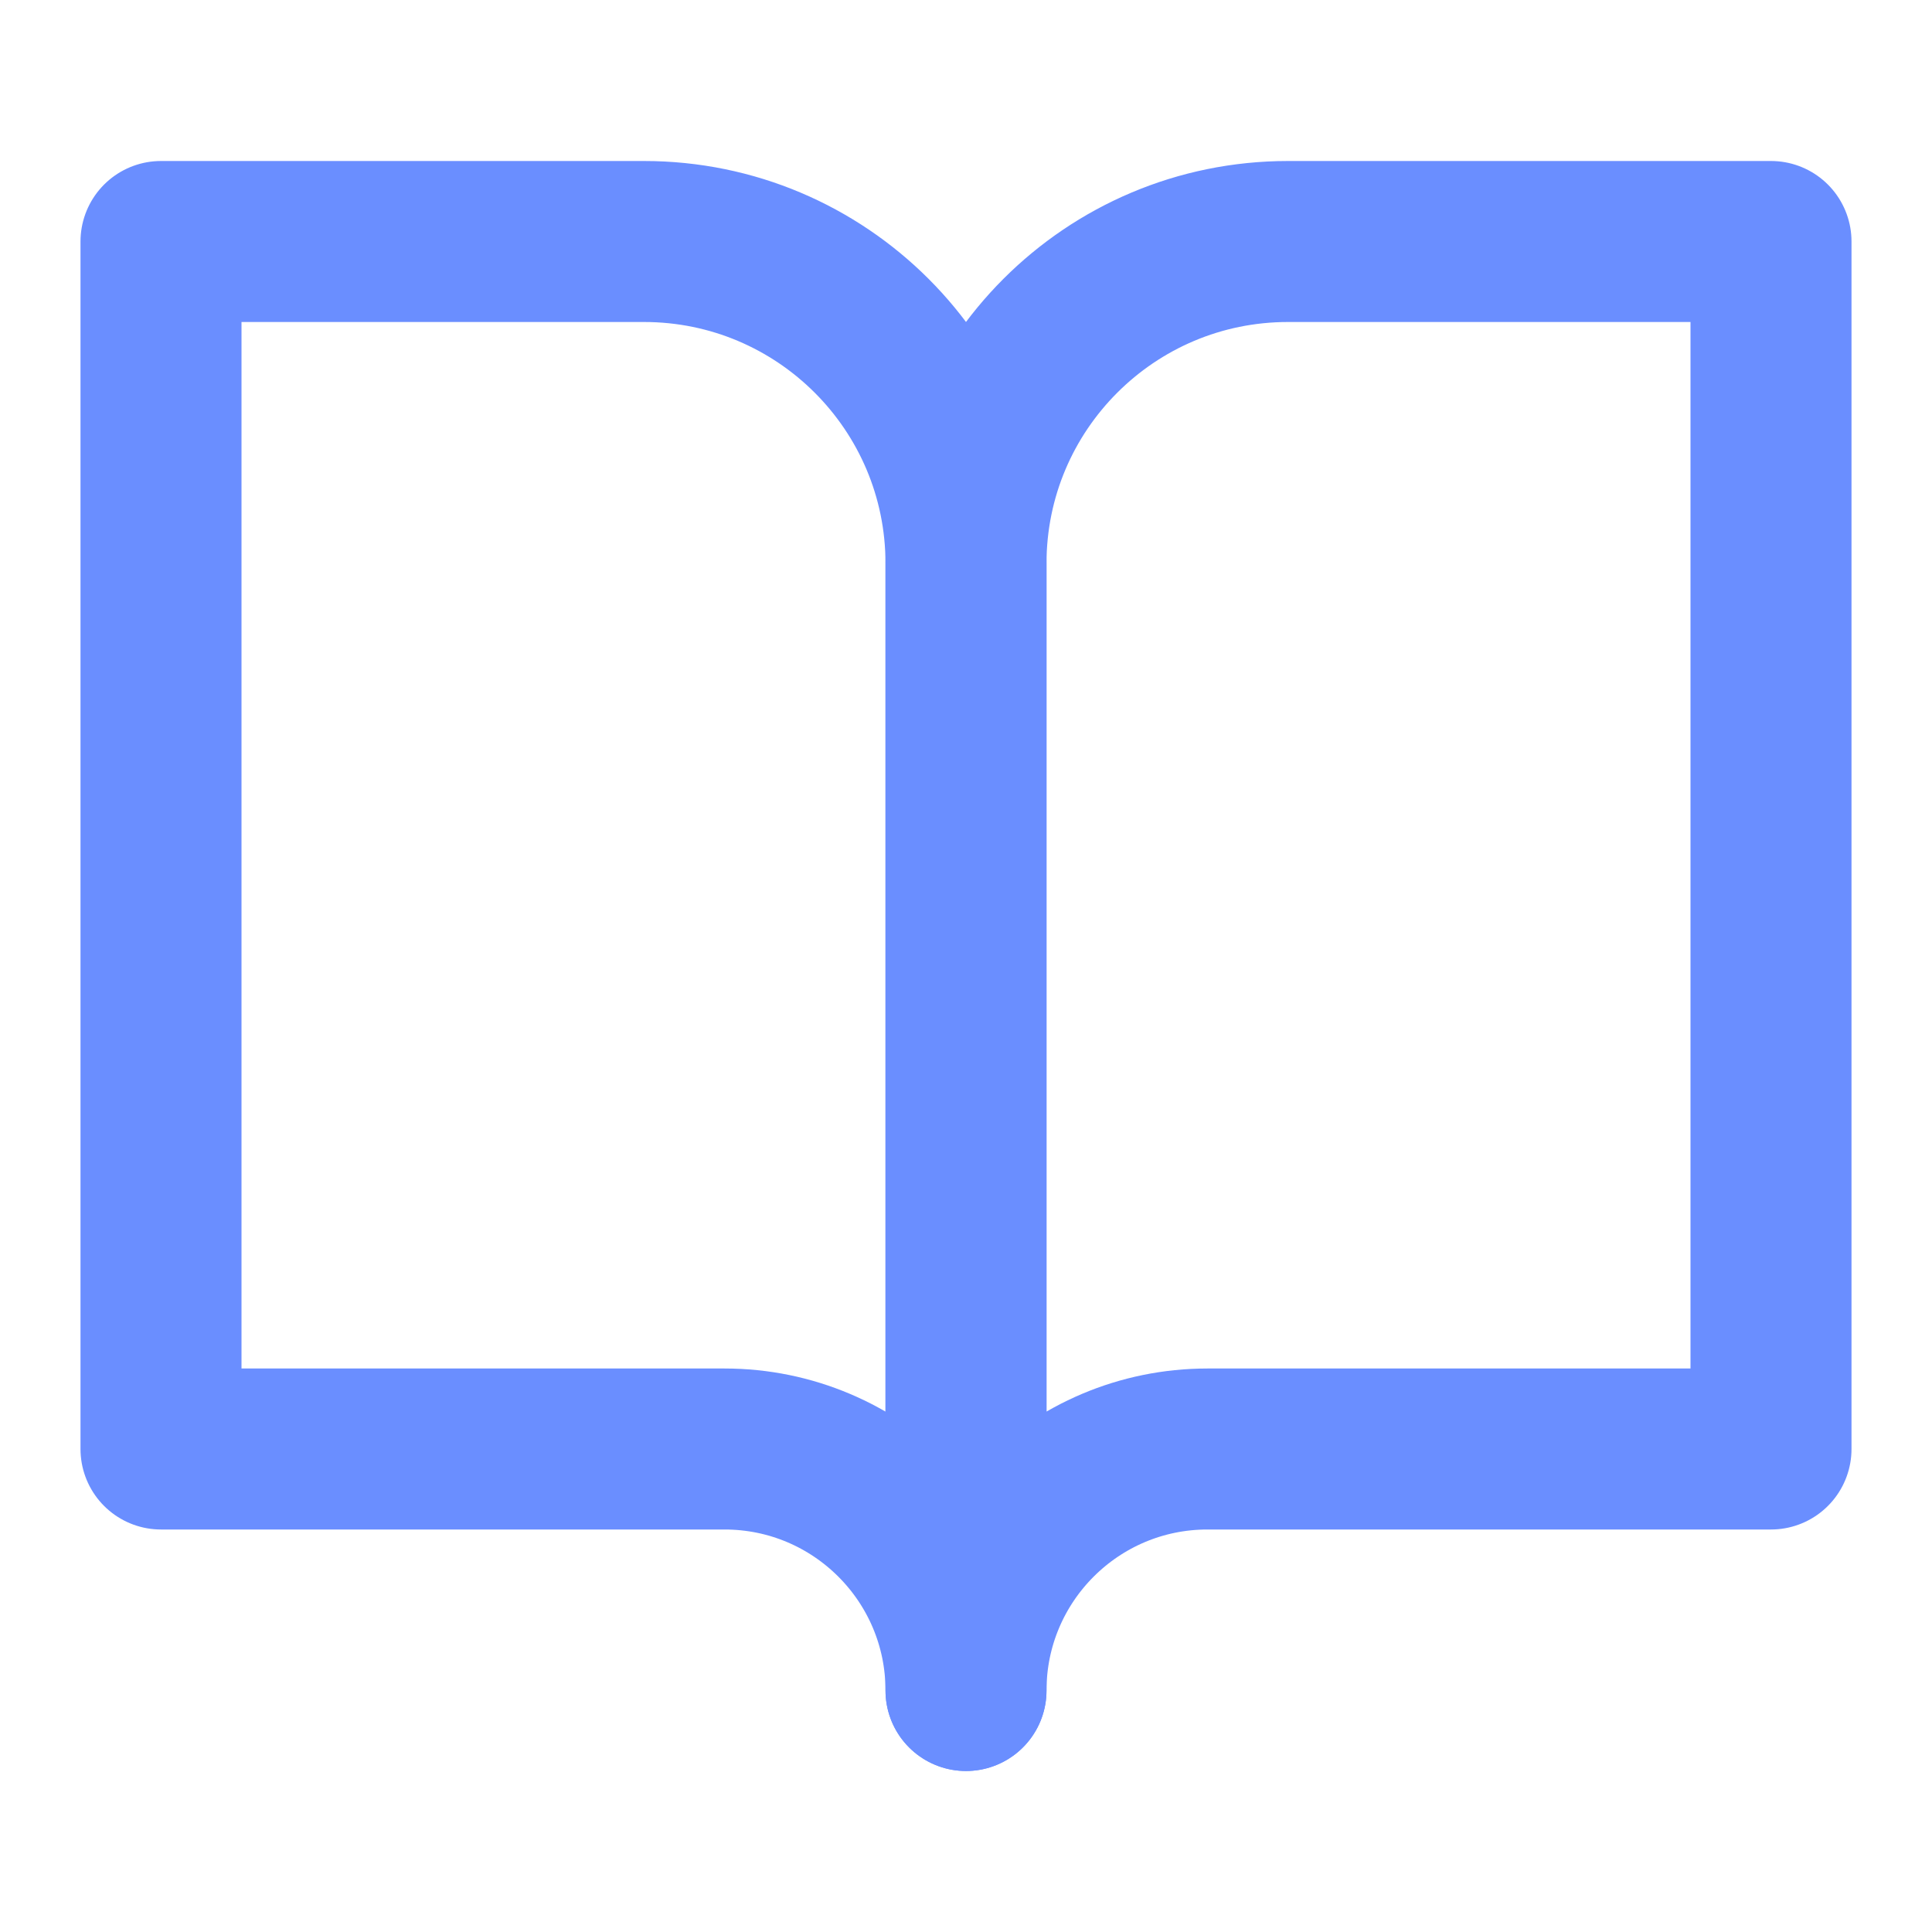
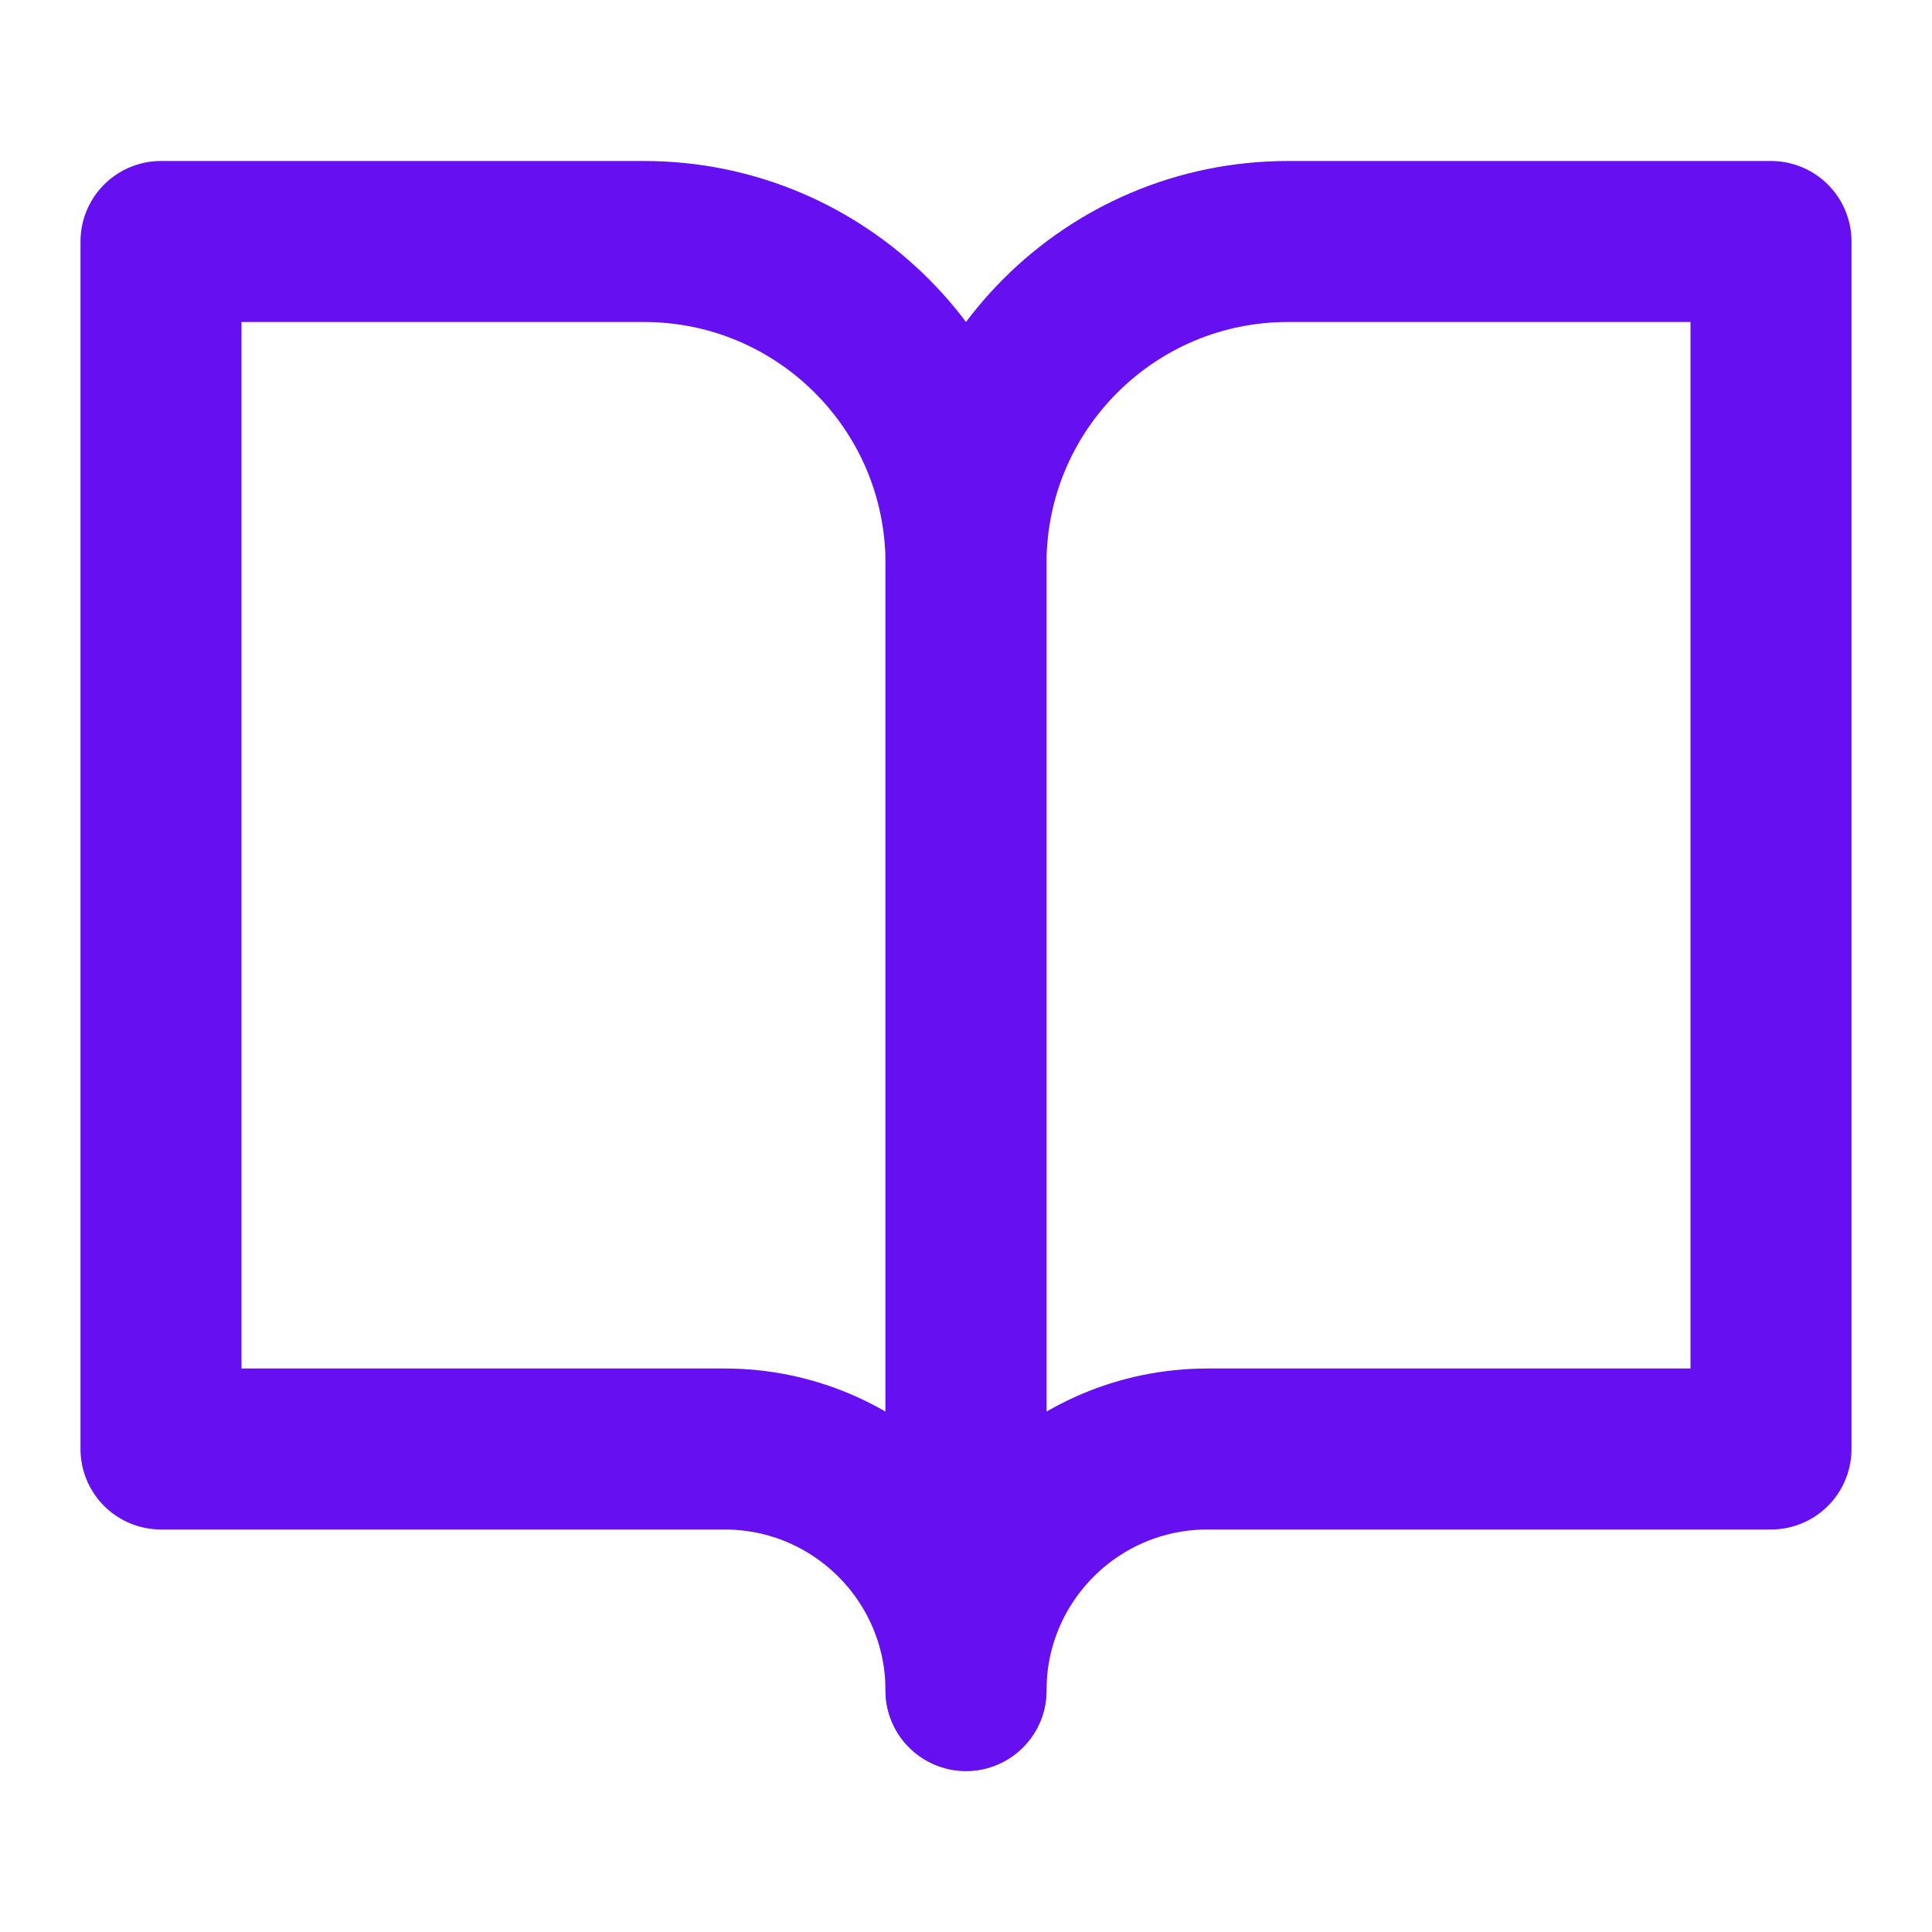
- <svg xmlns="http://www.w3.org/2000/svg" width="24" height="24" viewBox="0 0 24 24" fill="none" stroke-width="2" stroke="#6a8eff" stroke-linecap="round" stroke-linejoin="round">
+ <svg xmlns="http://www.w3.org/2000/svg" width="24" height="24" viewBox="0 0 24 24" fill="none" stroke-width="2" stroke="#6610f2" stroke-linecap="round" stroke-linejoin="round">
  <path d="M2 3h6a4 4 0 0 1 4 4v14a3 3 0 0 0-3-3H2z" />
  <path d="M22 3h-6a4 4 0 0 0-4 4v14a3 3 0 0 1 3-3h7z" />
</svg>
